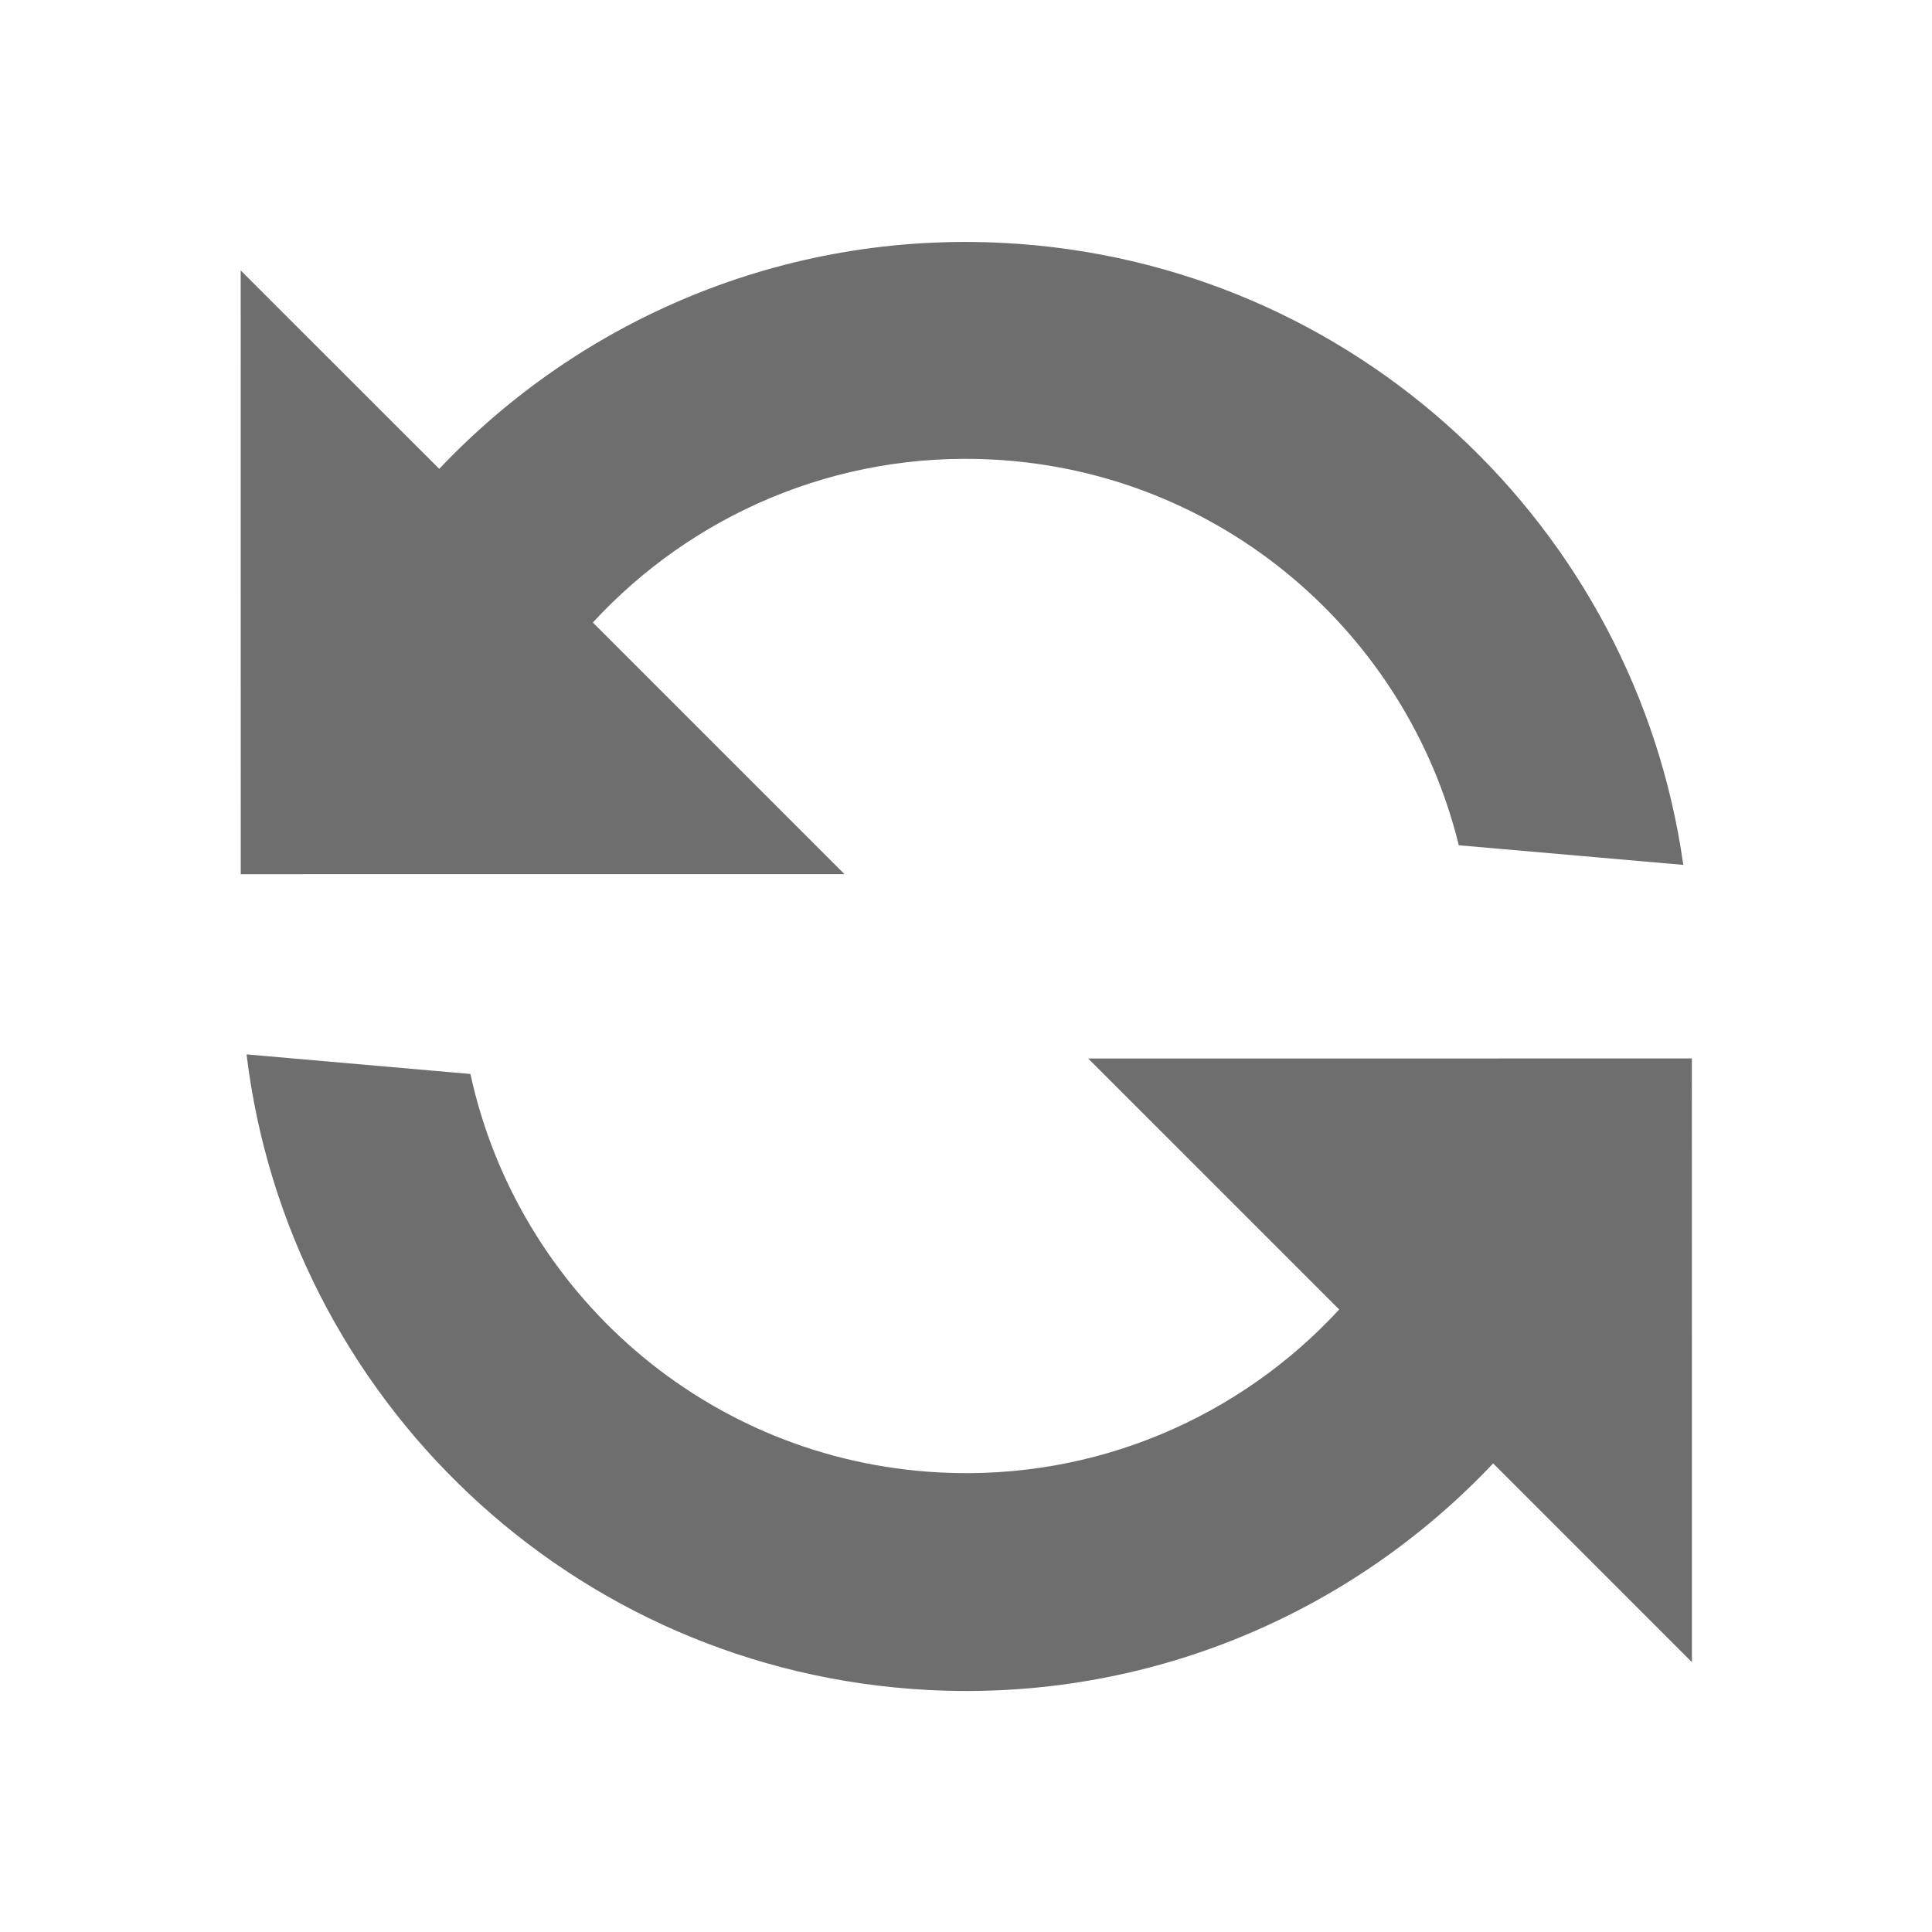
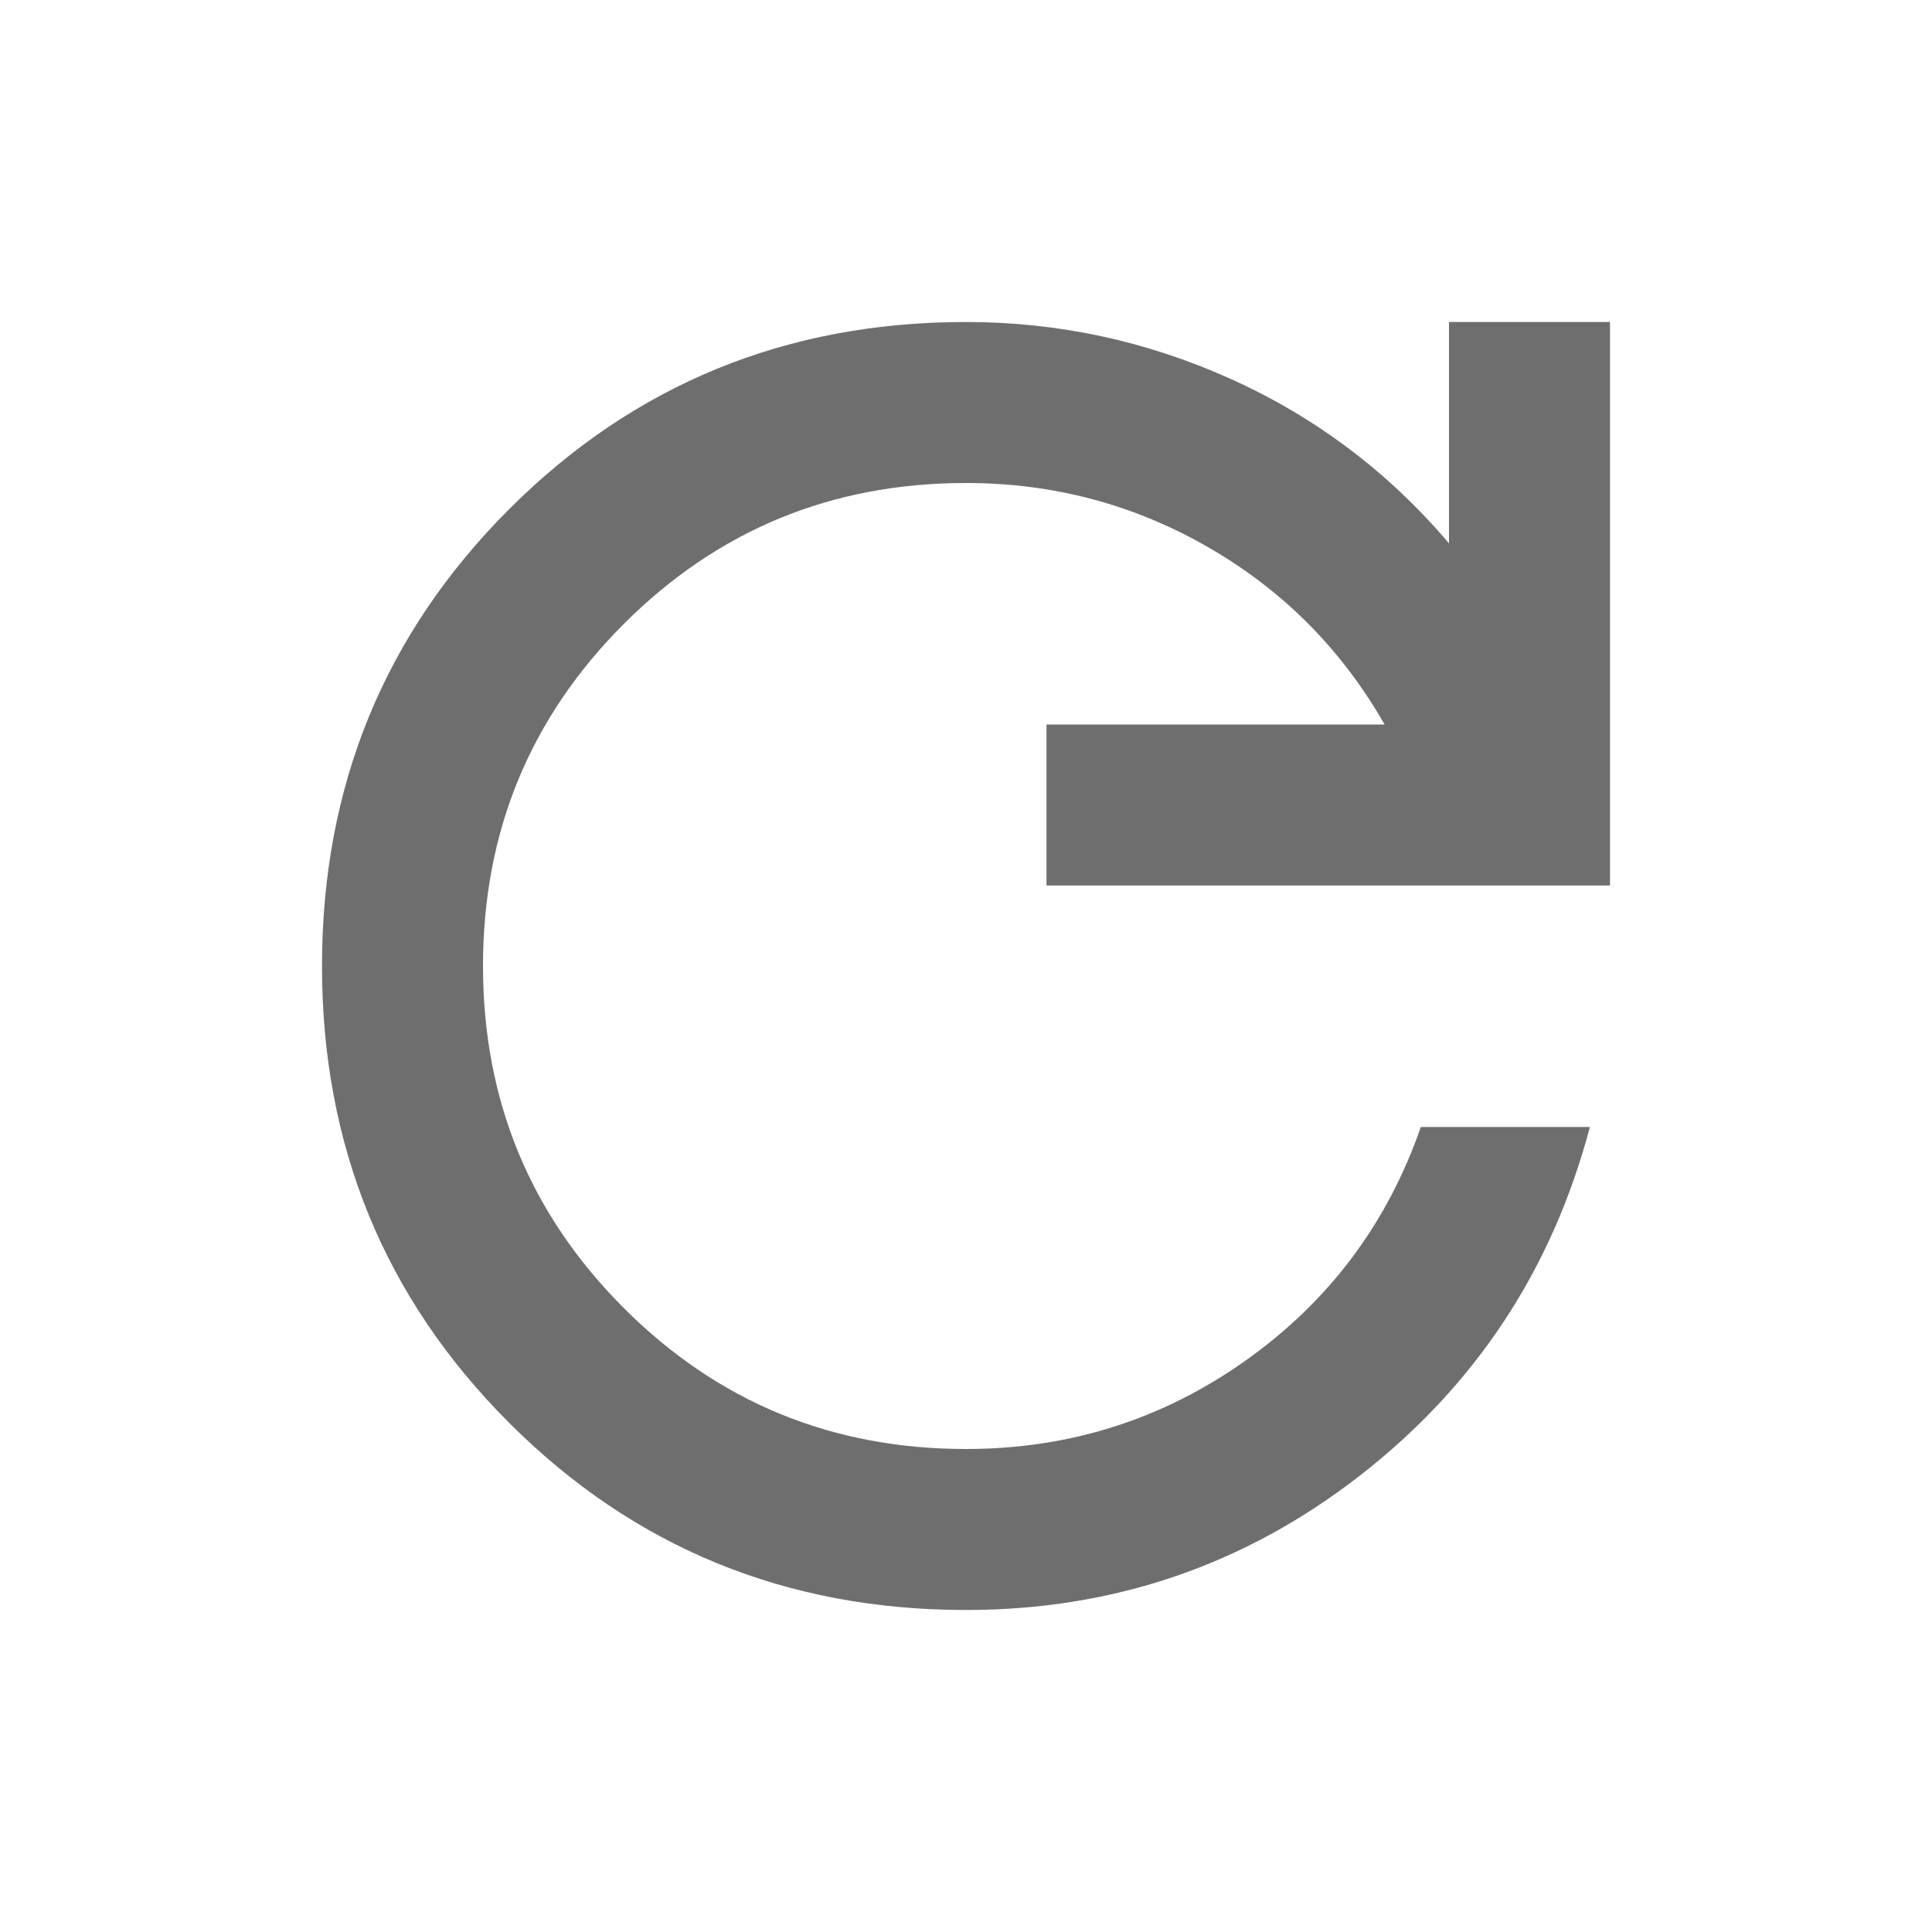
- <svg xmlns="http://www.w3.org/2000/svg" width="16" height="16" viewBox="0 0 16 16">
-   <path fill="#6E6E6E" fill-rule="evenodd" d="M12.575,11.885 C11.474,13.182 9.832,14.004 7.999,14.004 C5.039,14.004 2.58,11.862 2.088,9.043 L3.948,9.108 C4.434,10.89 6.064,12.2 8,12.2 C9.301,12.2 10.465,11.608 11.235,10.679 L9.05,8.712 L14.043,8.45 L14.305,13.443 L12.575,11.885 Z M3.428,4.117 C4.528,2.825 6.168,2.004 7.999,2.004 C10.919,2.004 13.351,4.09 13.888,6.853 L12.023,6.788 C11.502,5.059 9.898,3.8 8,3.8 C6.699,3.8 5.535,4.392 4.765,5.321 L6.955,7.293 L1.962,7.555 L1.7,2.562 L3.428,4.117 Z" transform="rotate(3 8.002 8.004)" />
+ <svg xmlns="http://www.w3.org/2000/svg" height="24" viewBox="0 -960 960 960" width="24">
+   <path fill="#6E6E6E" d="M480-160q-134 0-227-93t-93-227q0-134 93-227t227-93q69 0 132 28.5T720-690v-110h80v280H520v-80h168q-32-56-87.5-88T480-720q-100 0-170 70t-70 170q0 100 70 170t170 70q77 0 139-44t87-116h84q-28 106-114 173t-196 67Z" />
</svg>
